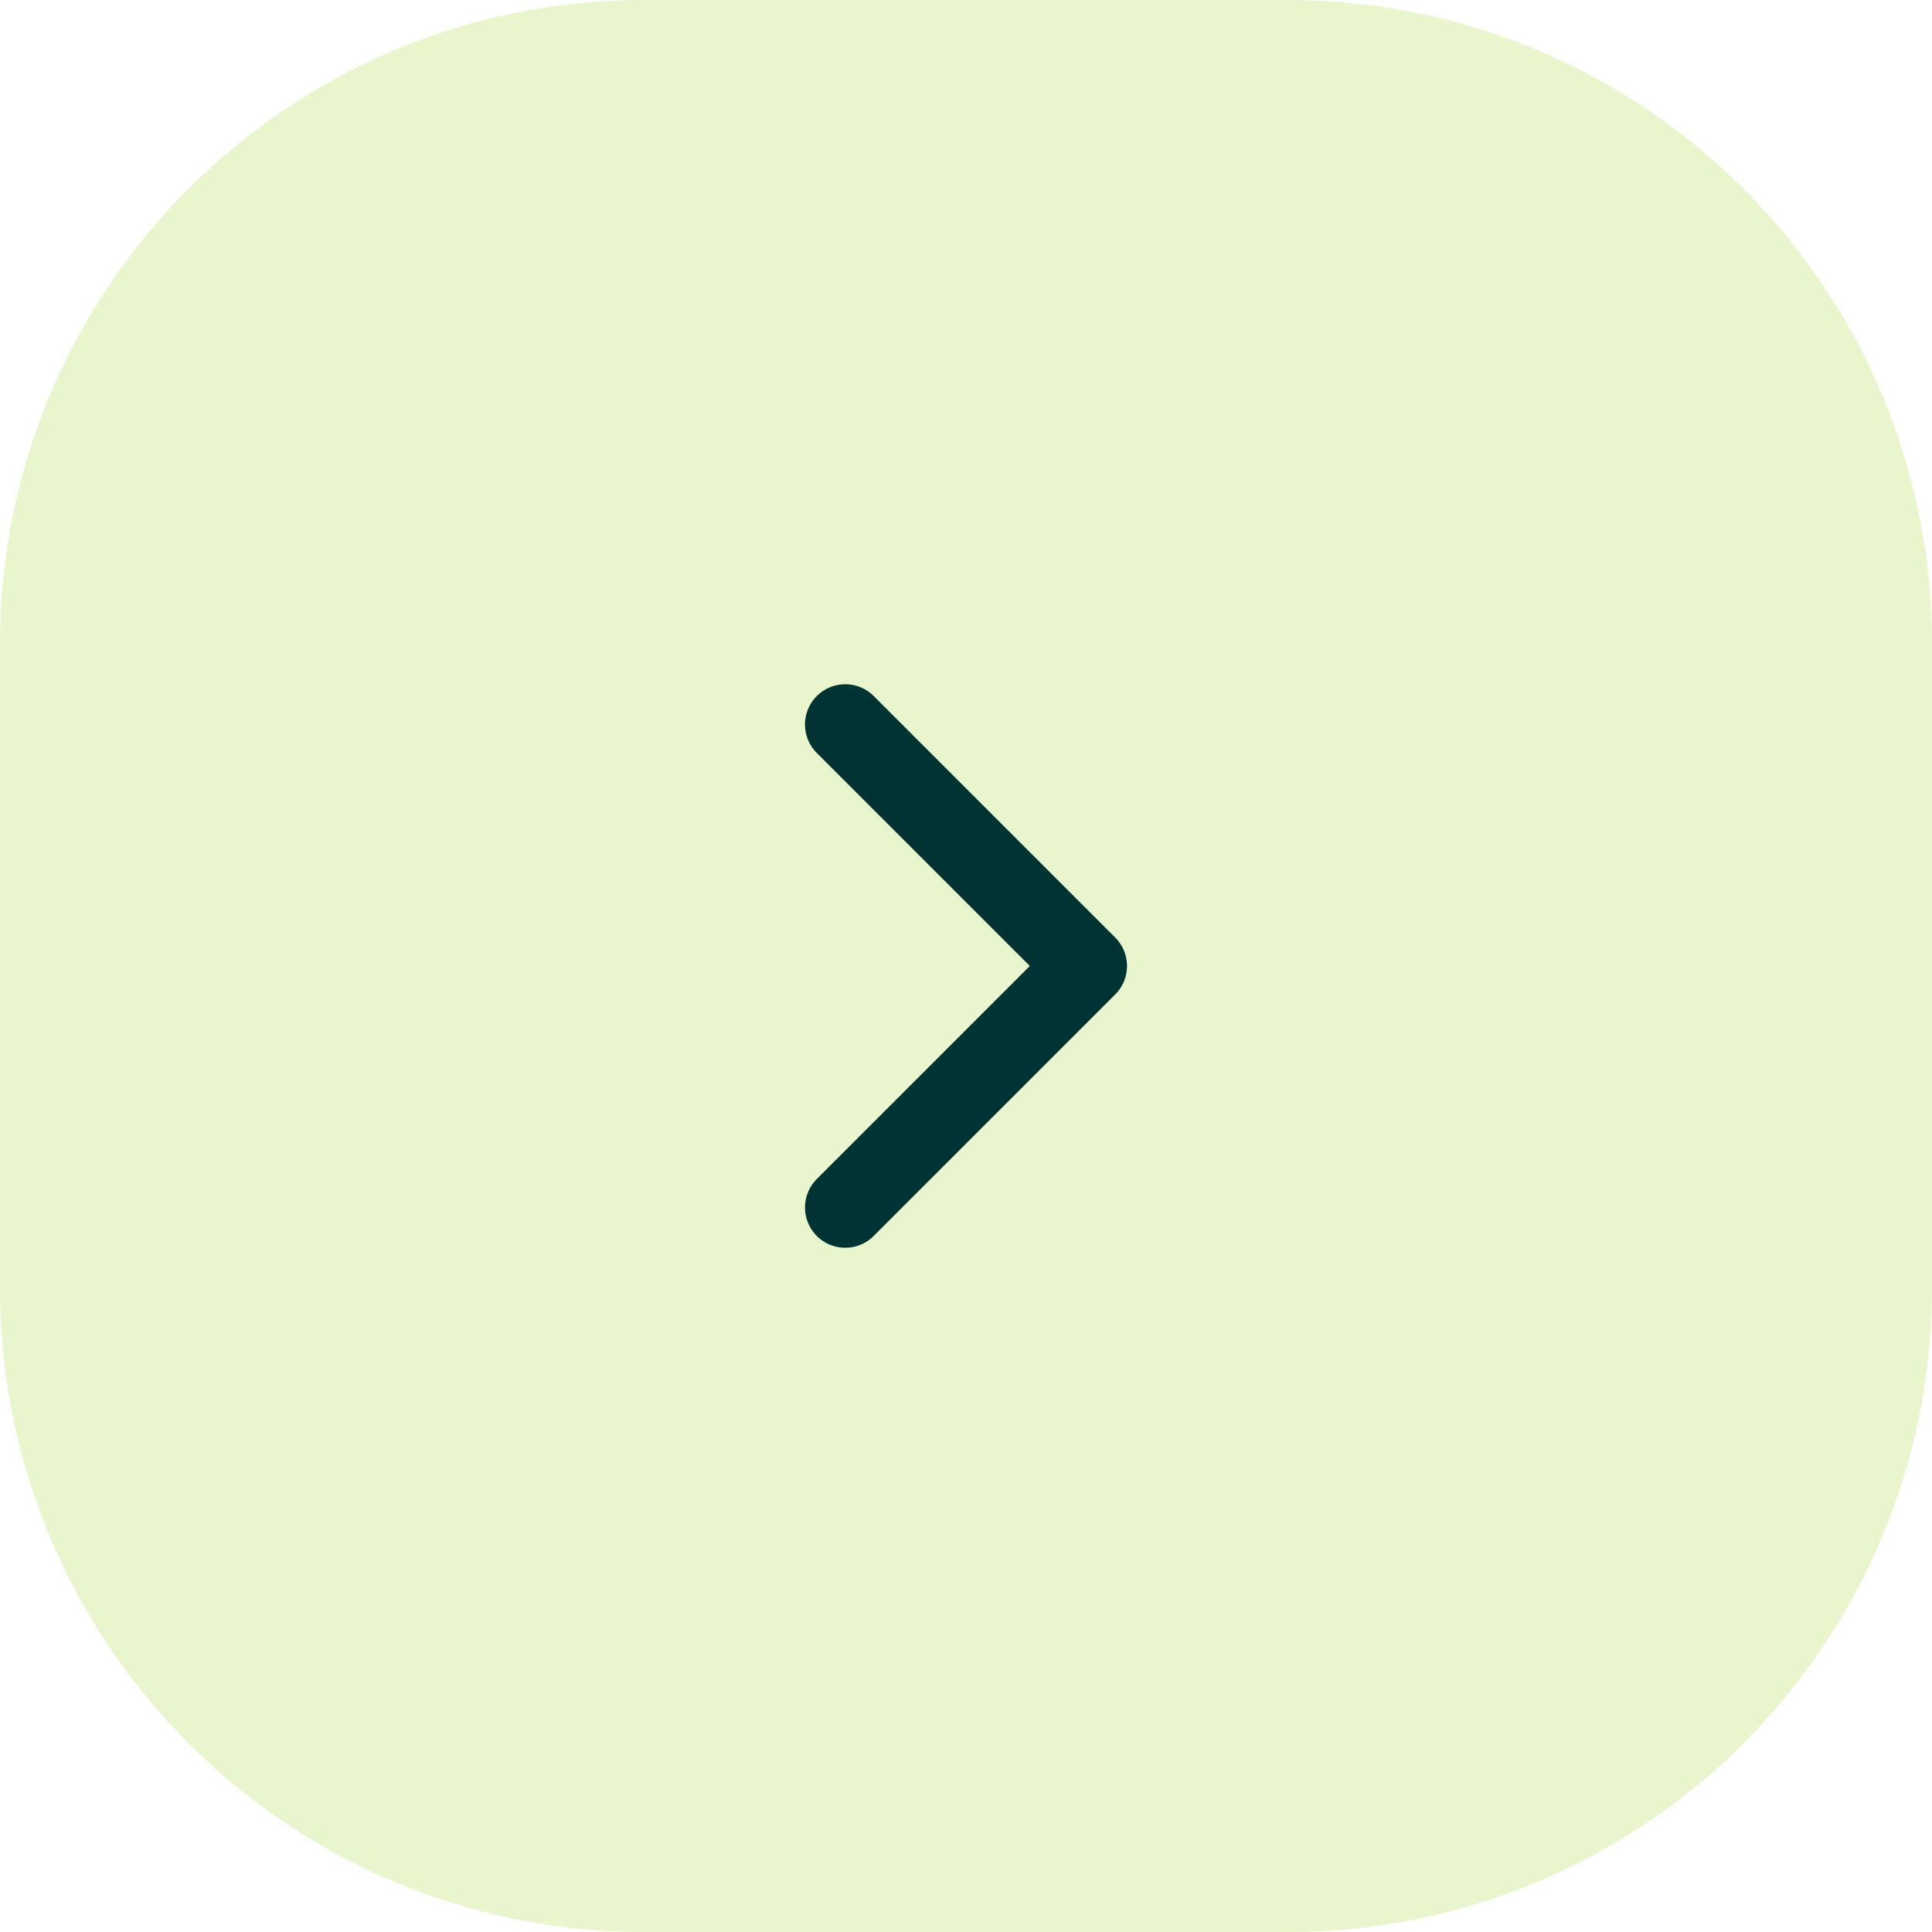
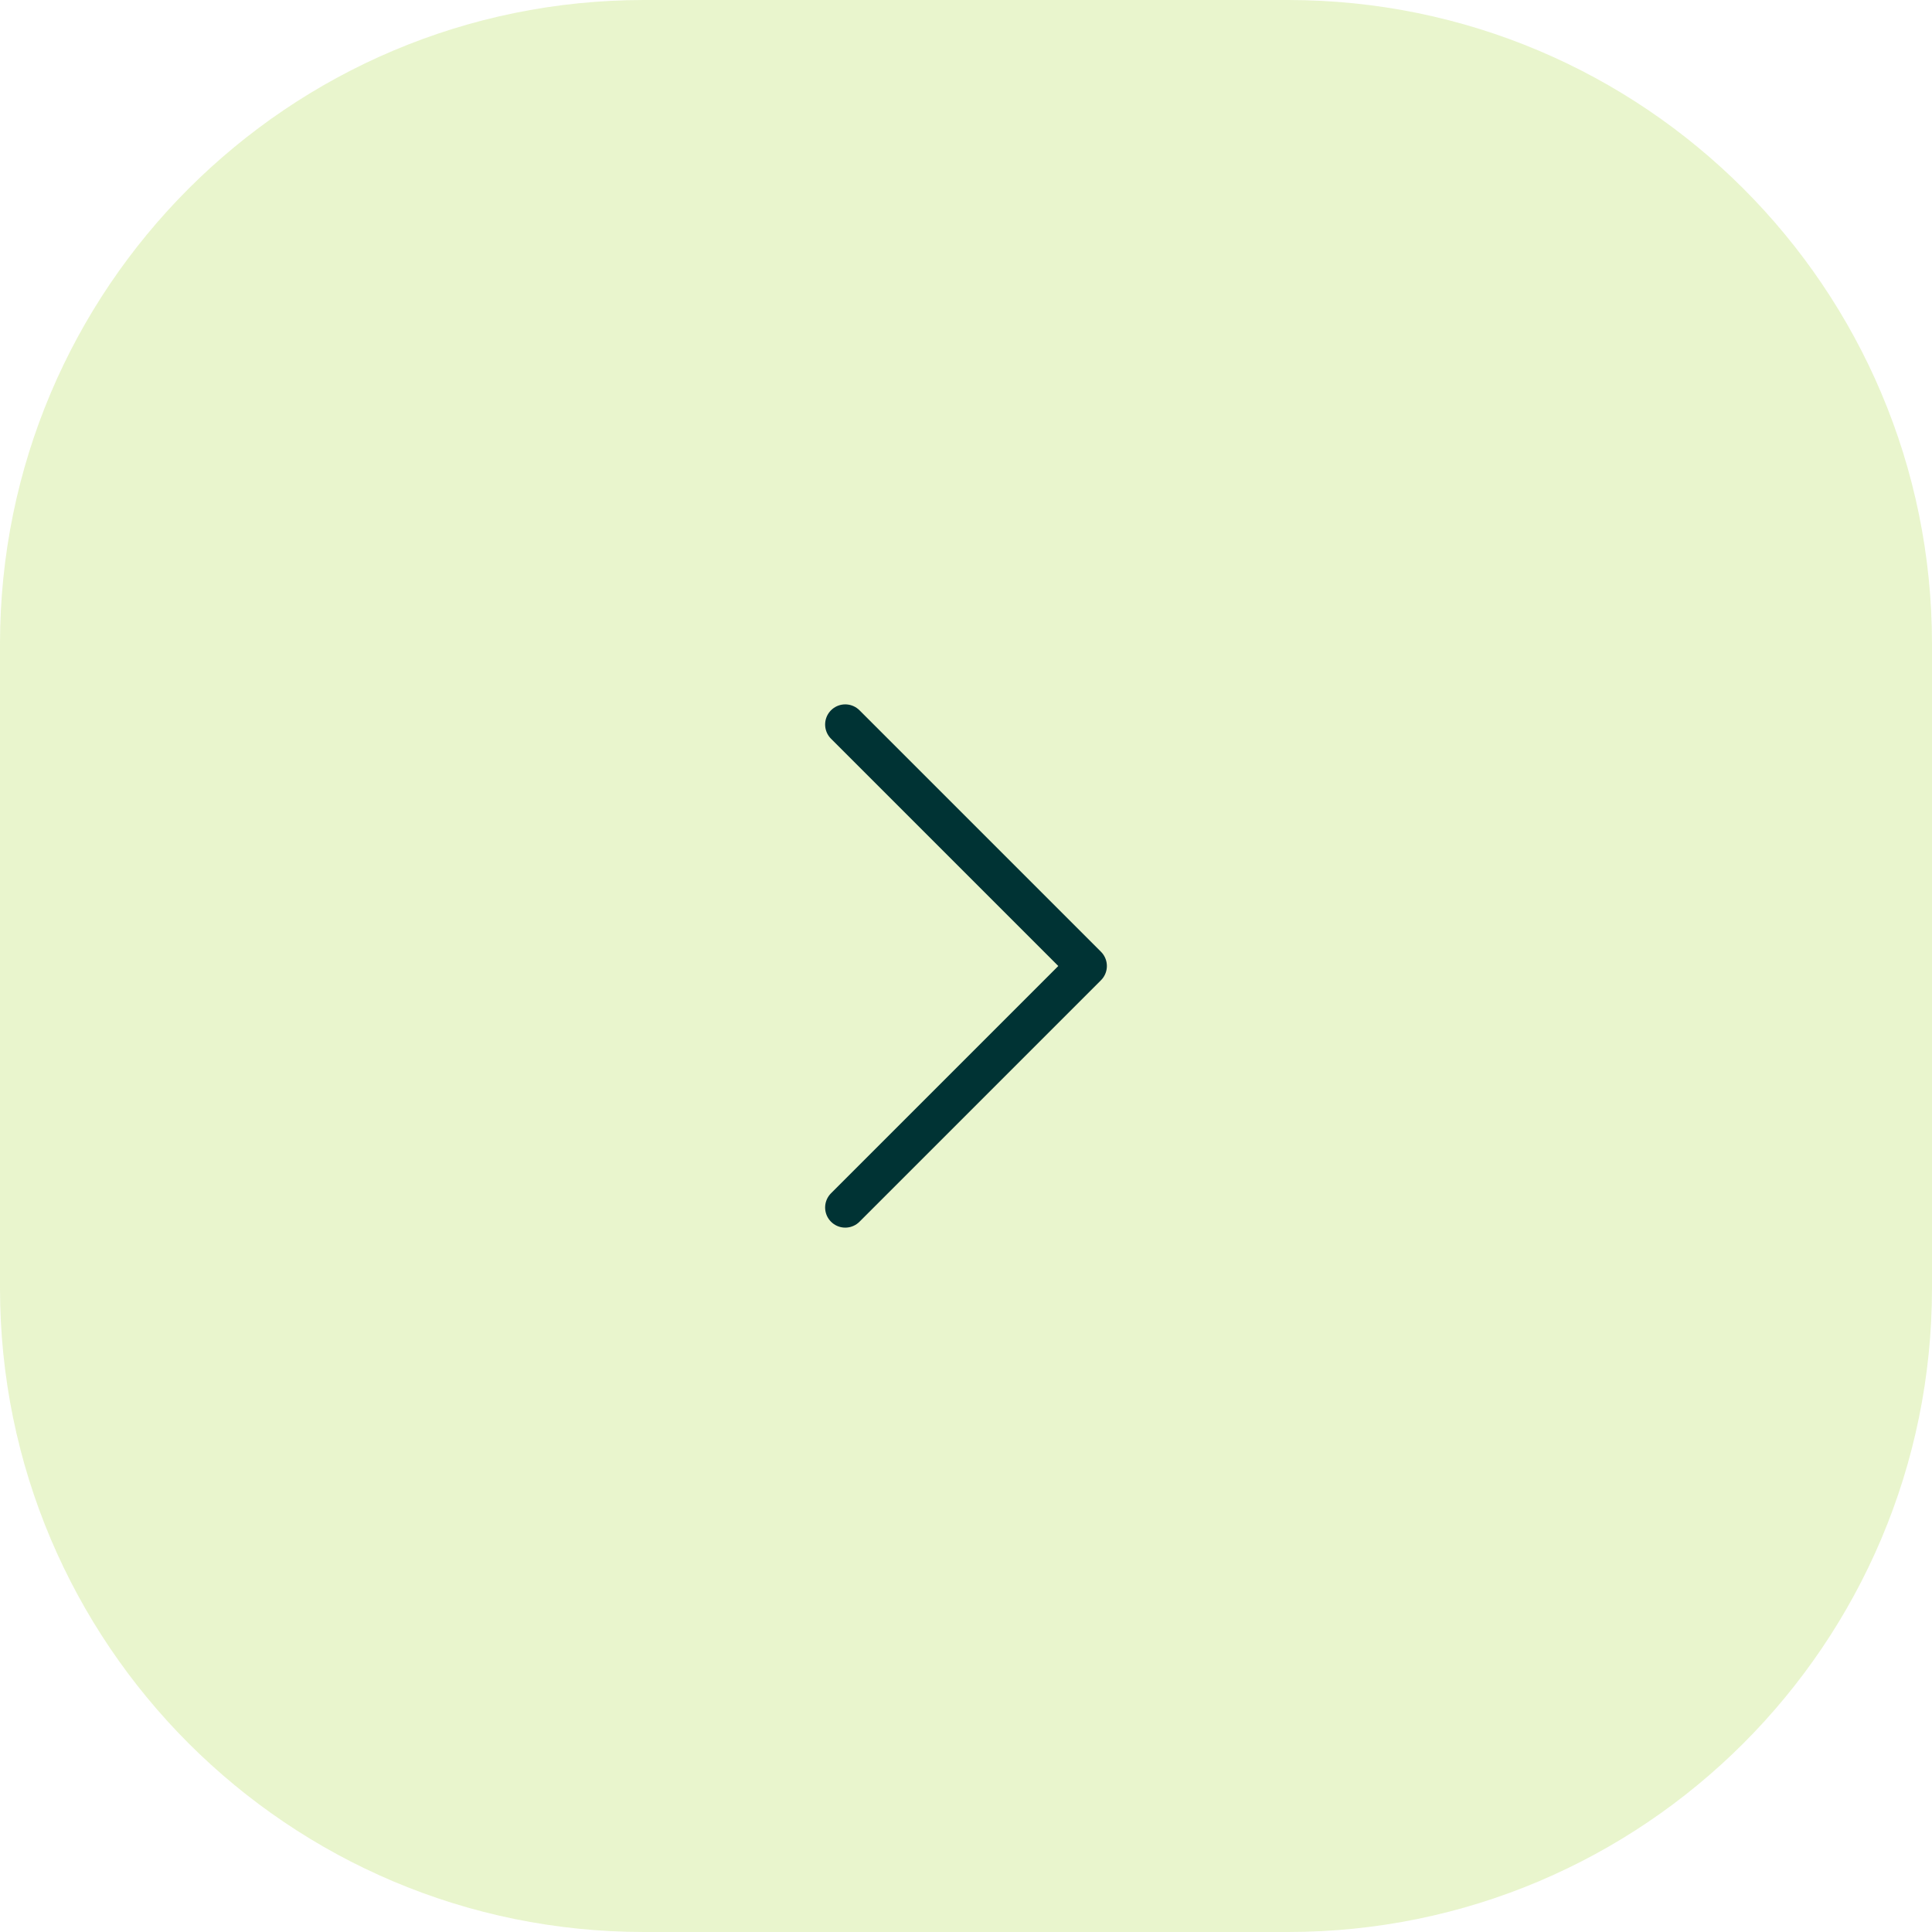
<svg xmlns="http://www.w3.org/2000/svg" width="48" height="48" viewBox="0 0 48 48" fill="none">
  <rect width="48" height="48" rx="16" fill="#B5DC58" fill-opacity="0.3" />
-   <path d="M21 30L27 24L21 18" stroke="#003334" stroke-width="2" stroke-linecap="round" stroke-linejoin="round" />
+   <path d="M21 30L27 24L21 18" stroke="#003334" strokeWidth="2" stroke-linecap="round" stroke-linejoin="round" />
</svg>
